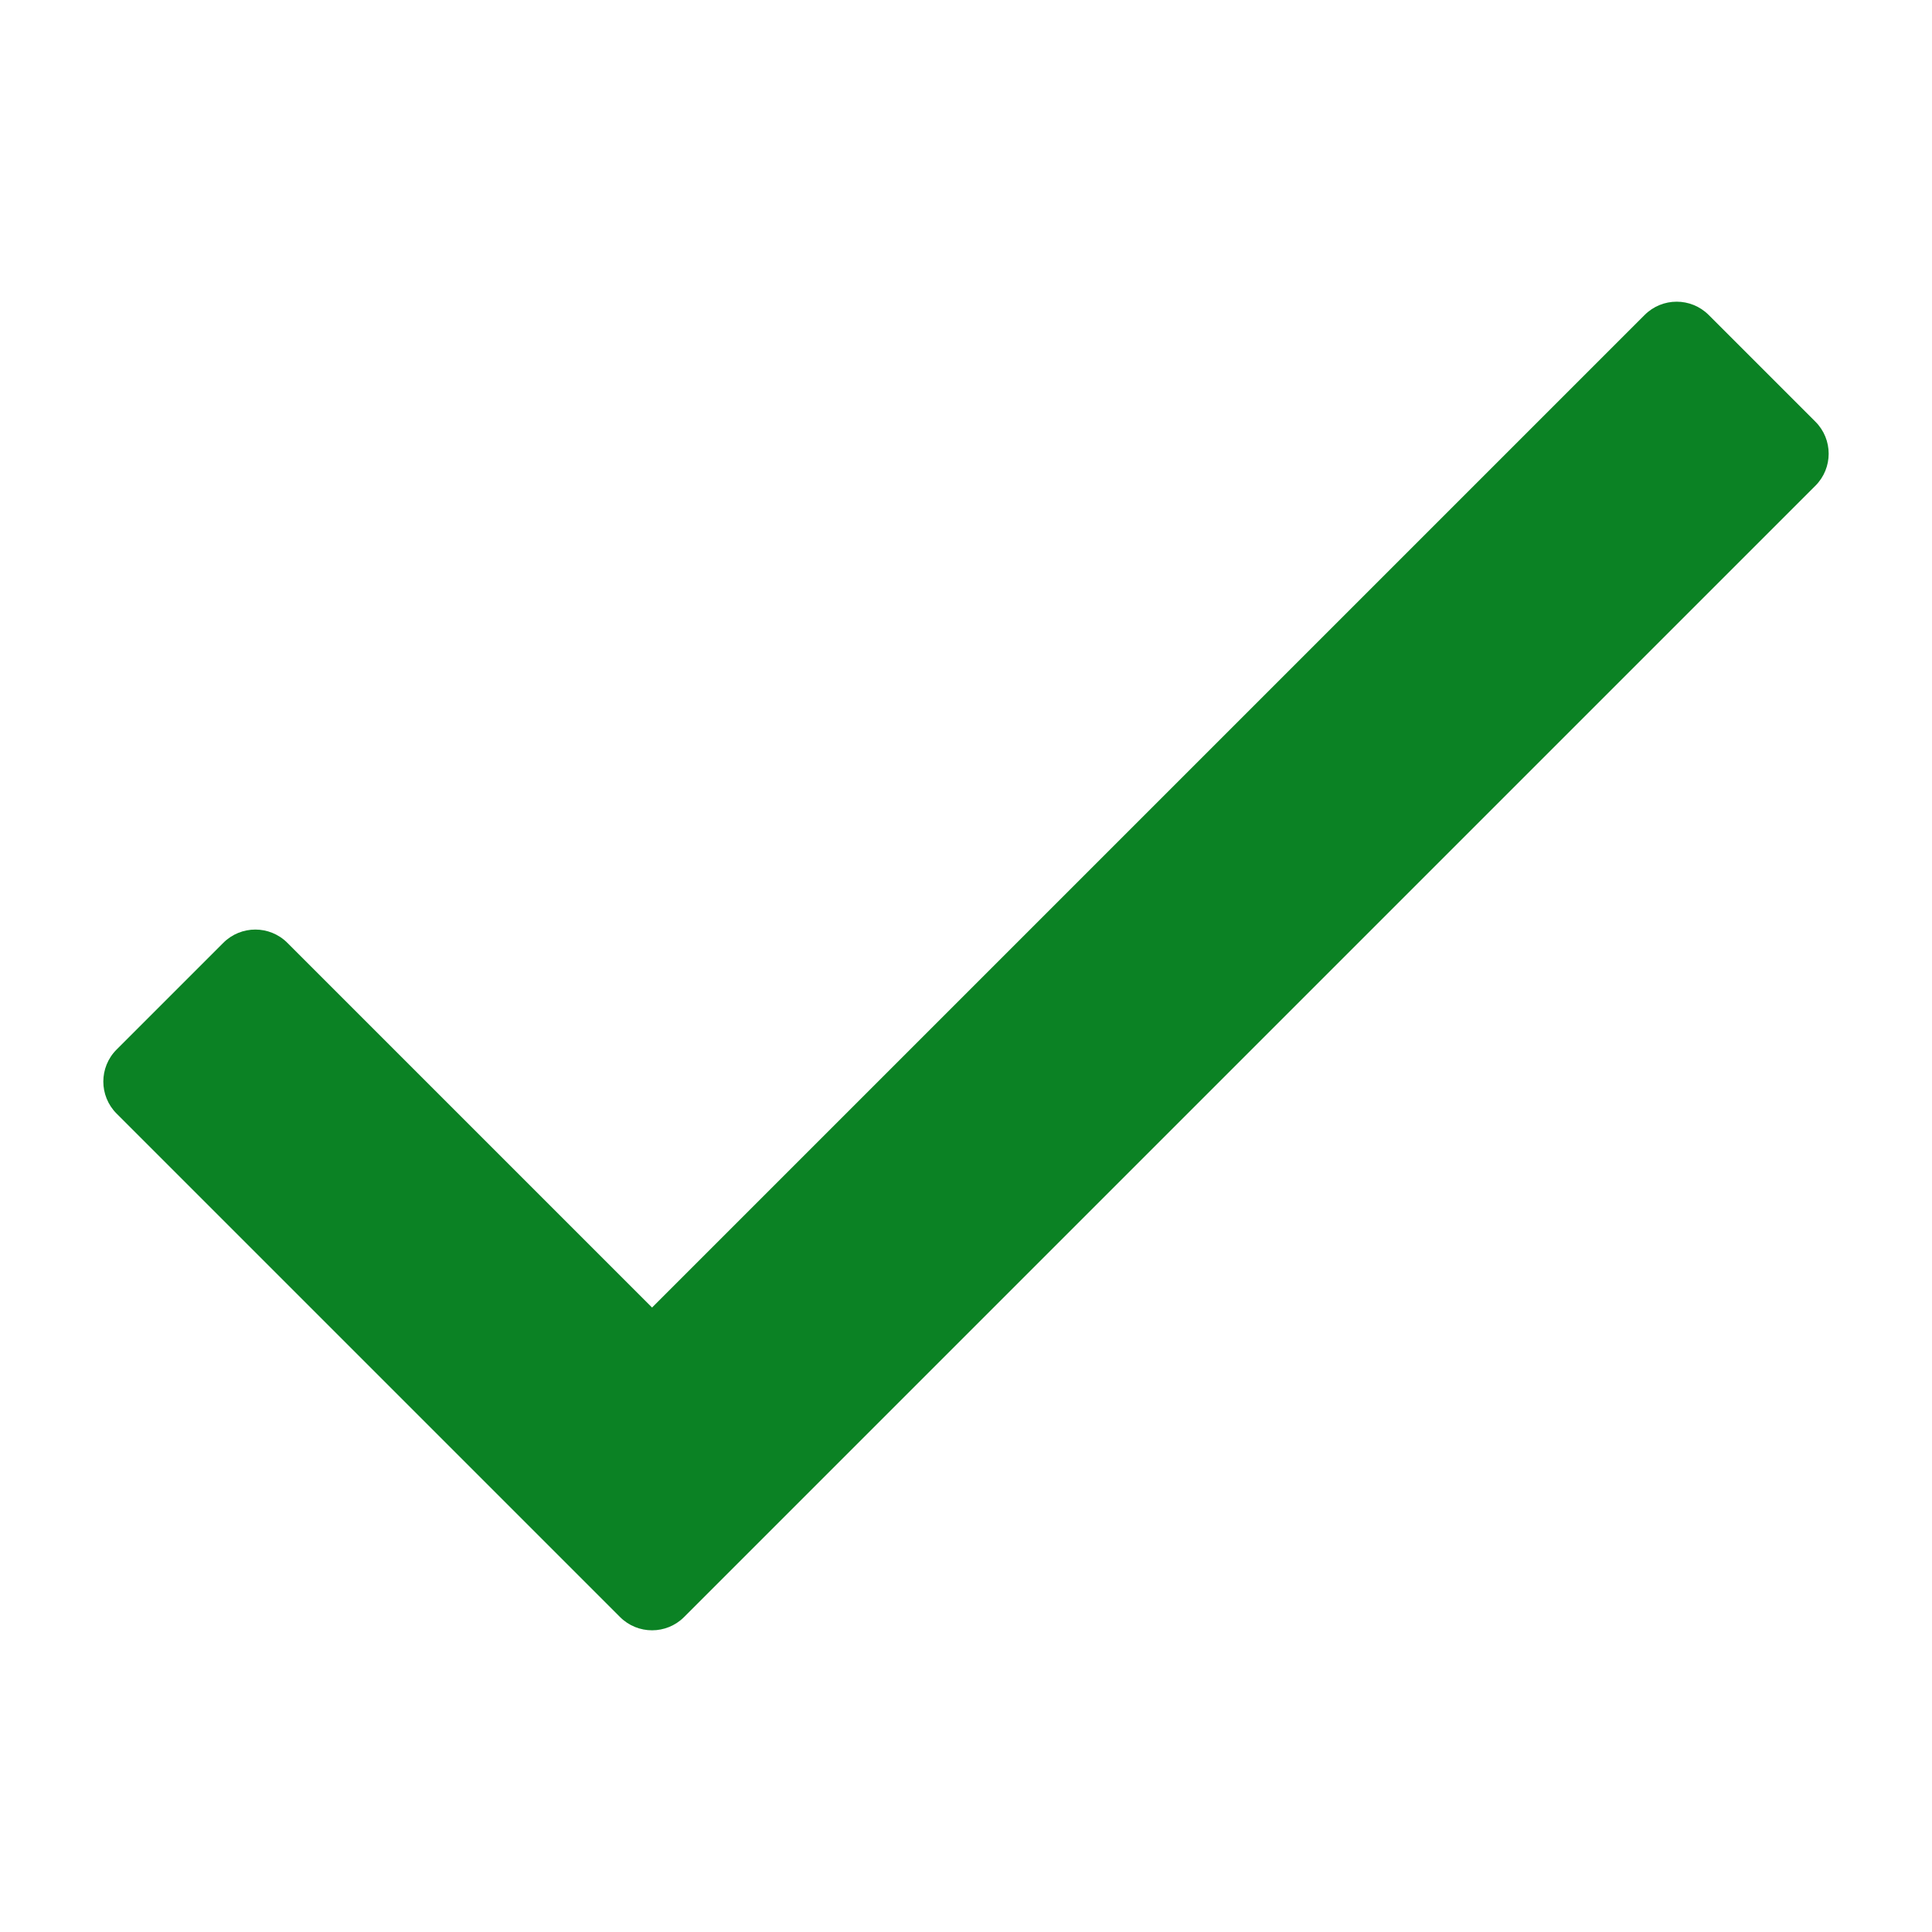
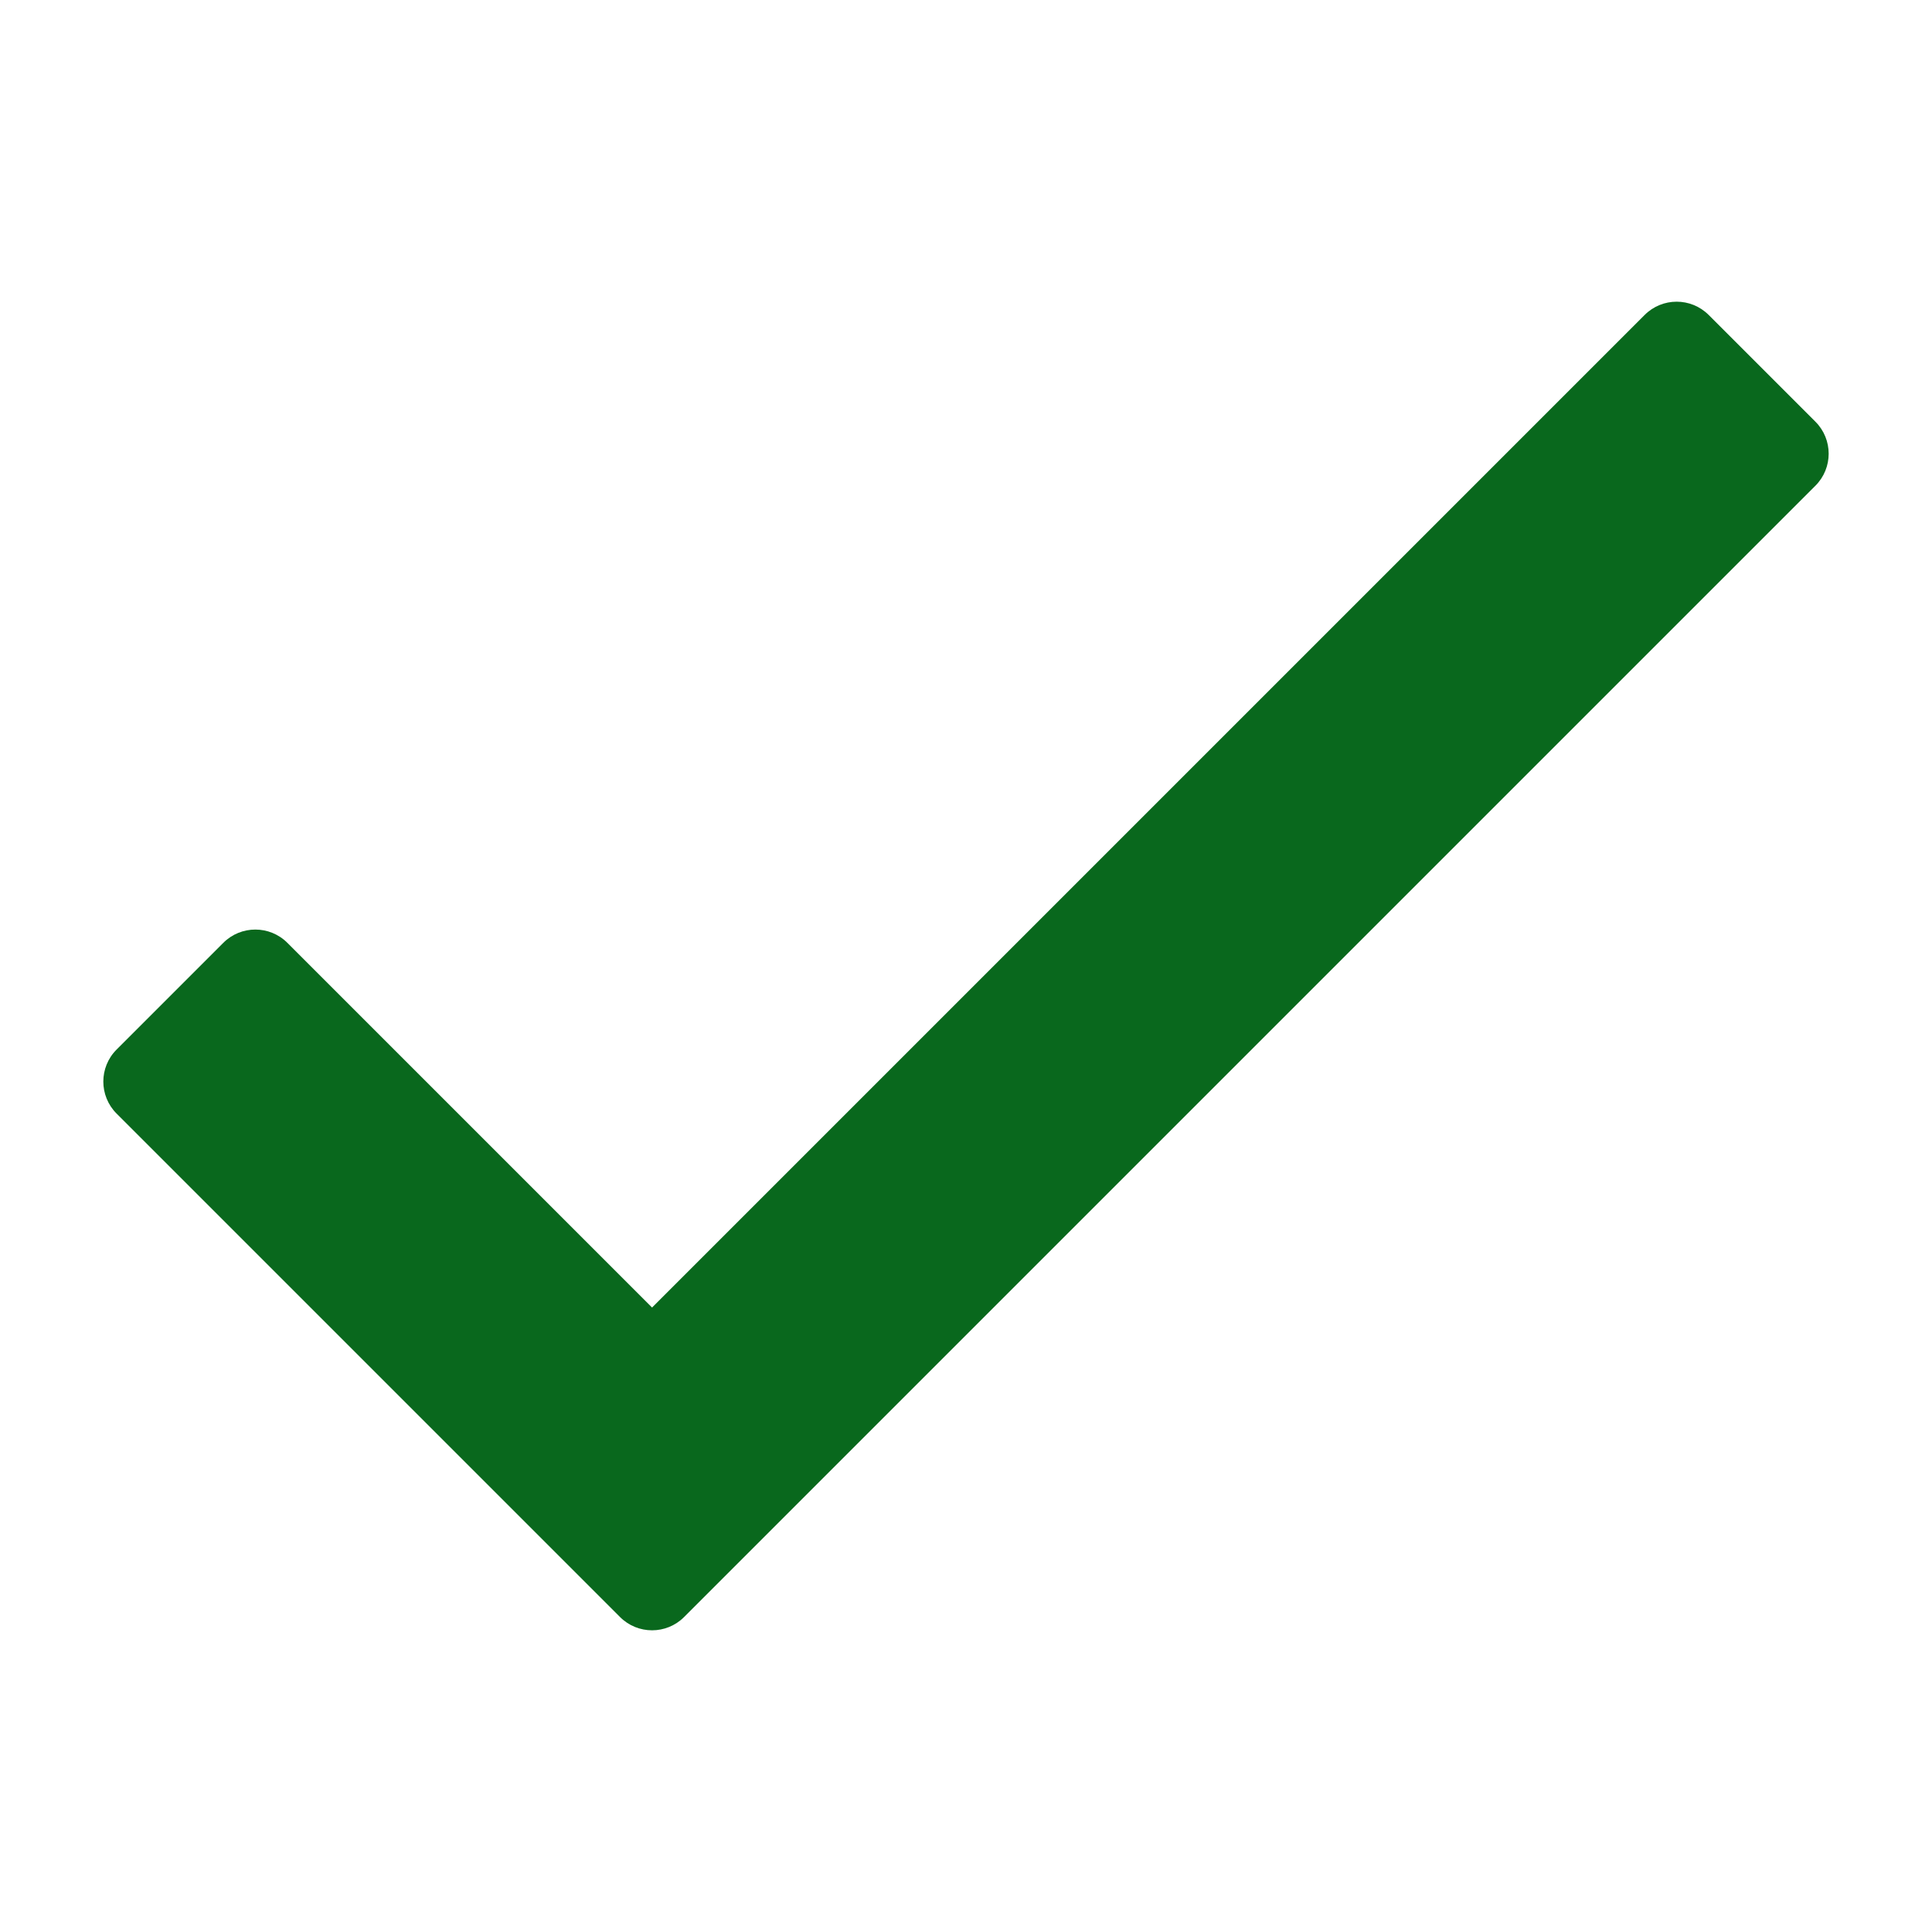
<svg xmlns="http://www.w3.org/2000/svg" viewBox="0 0 512 512">
-   <path fill="#0b8224" d="M435.848 83.466L172.804 346.51l-96.652-96.652c-4.686-4.686-12.284-4.686-16.971 0l-28.284 28.284c-4.686 4.686-4.686 12.284 0 16.971l133.421 133.421c4.686 4.686 12.284 4.686 16.971 0l299.813-299.813c4.686-4.686 4.686-12.284 0-16.971l-28.284-28.284c-4.686-4.686-12.284-4.686-16.97 0z" />
+   <path fill="#09681d" d="M435.848 83.466L172.804 346.51l-96.652-96.652c-4.686-4.686-12.284-4.686-16.971 0l-28.284 28.284c-4.686 4.686-4.686 12.284 0 16.971l133.421 133.421c4.686 4.686 12.284 4.686 16.971 0l299.813-299.813c4.686-4.686 4.686-12.284 0-16.971l-28.284-28.284c-4.686-4.686-12.284-4.686-16.97 0z" />
</svg>
